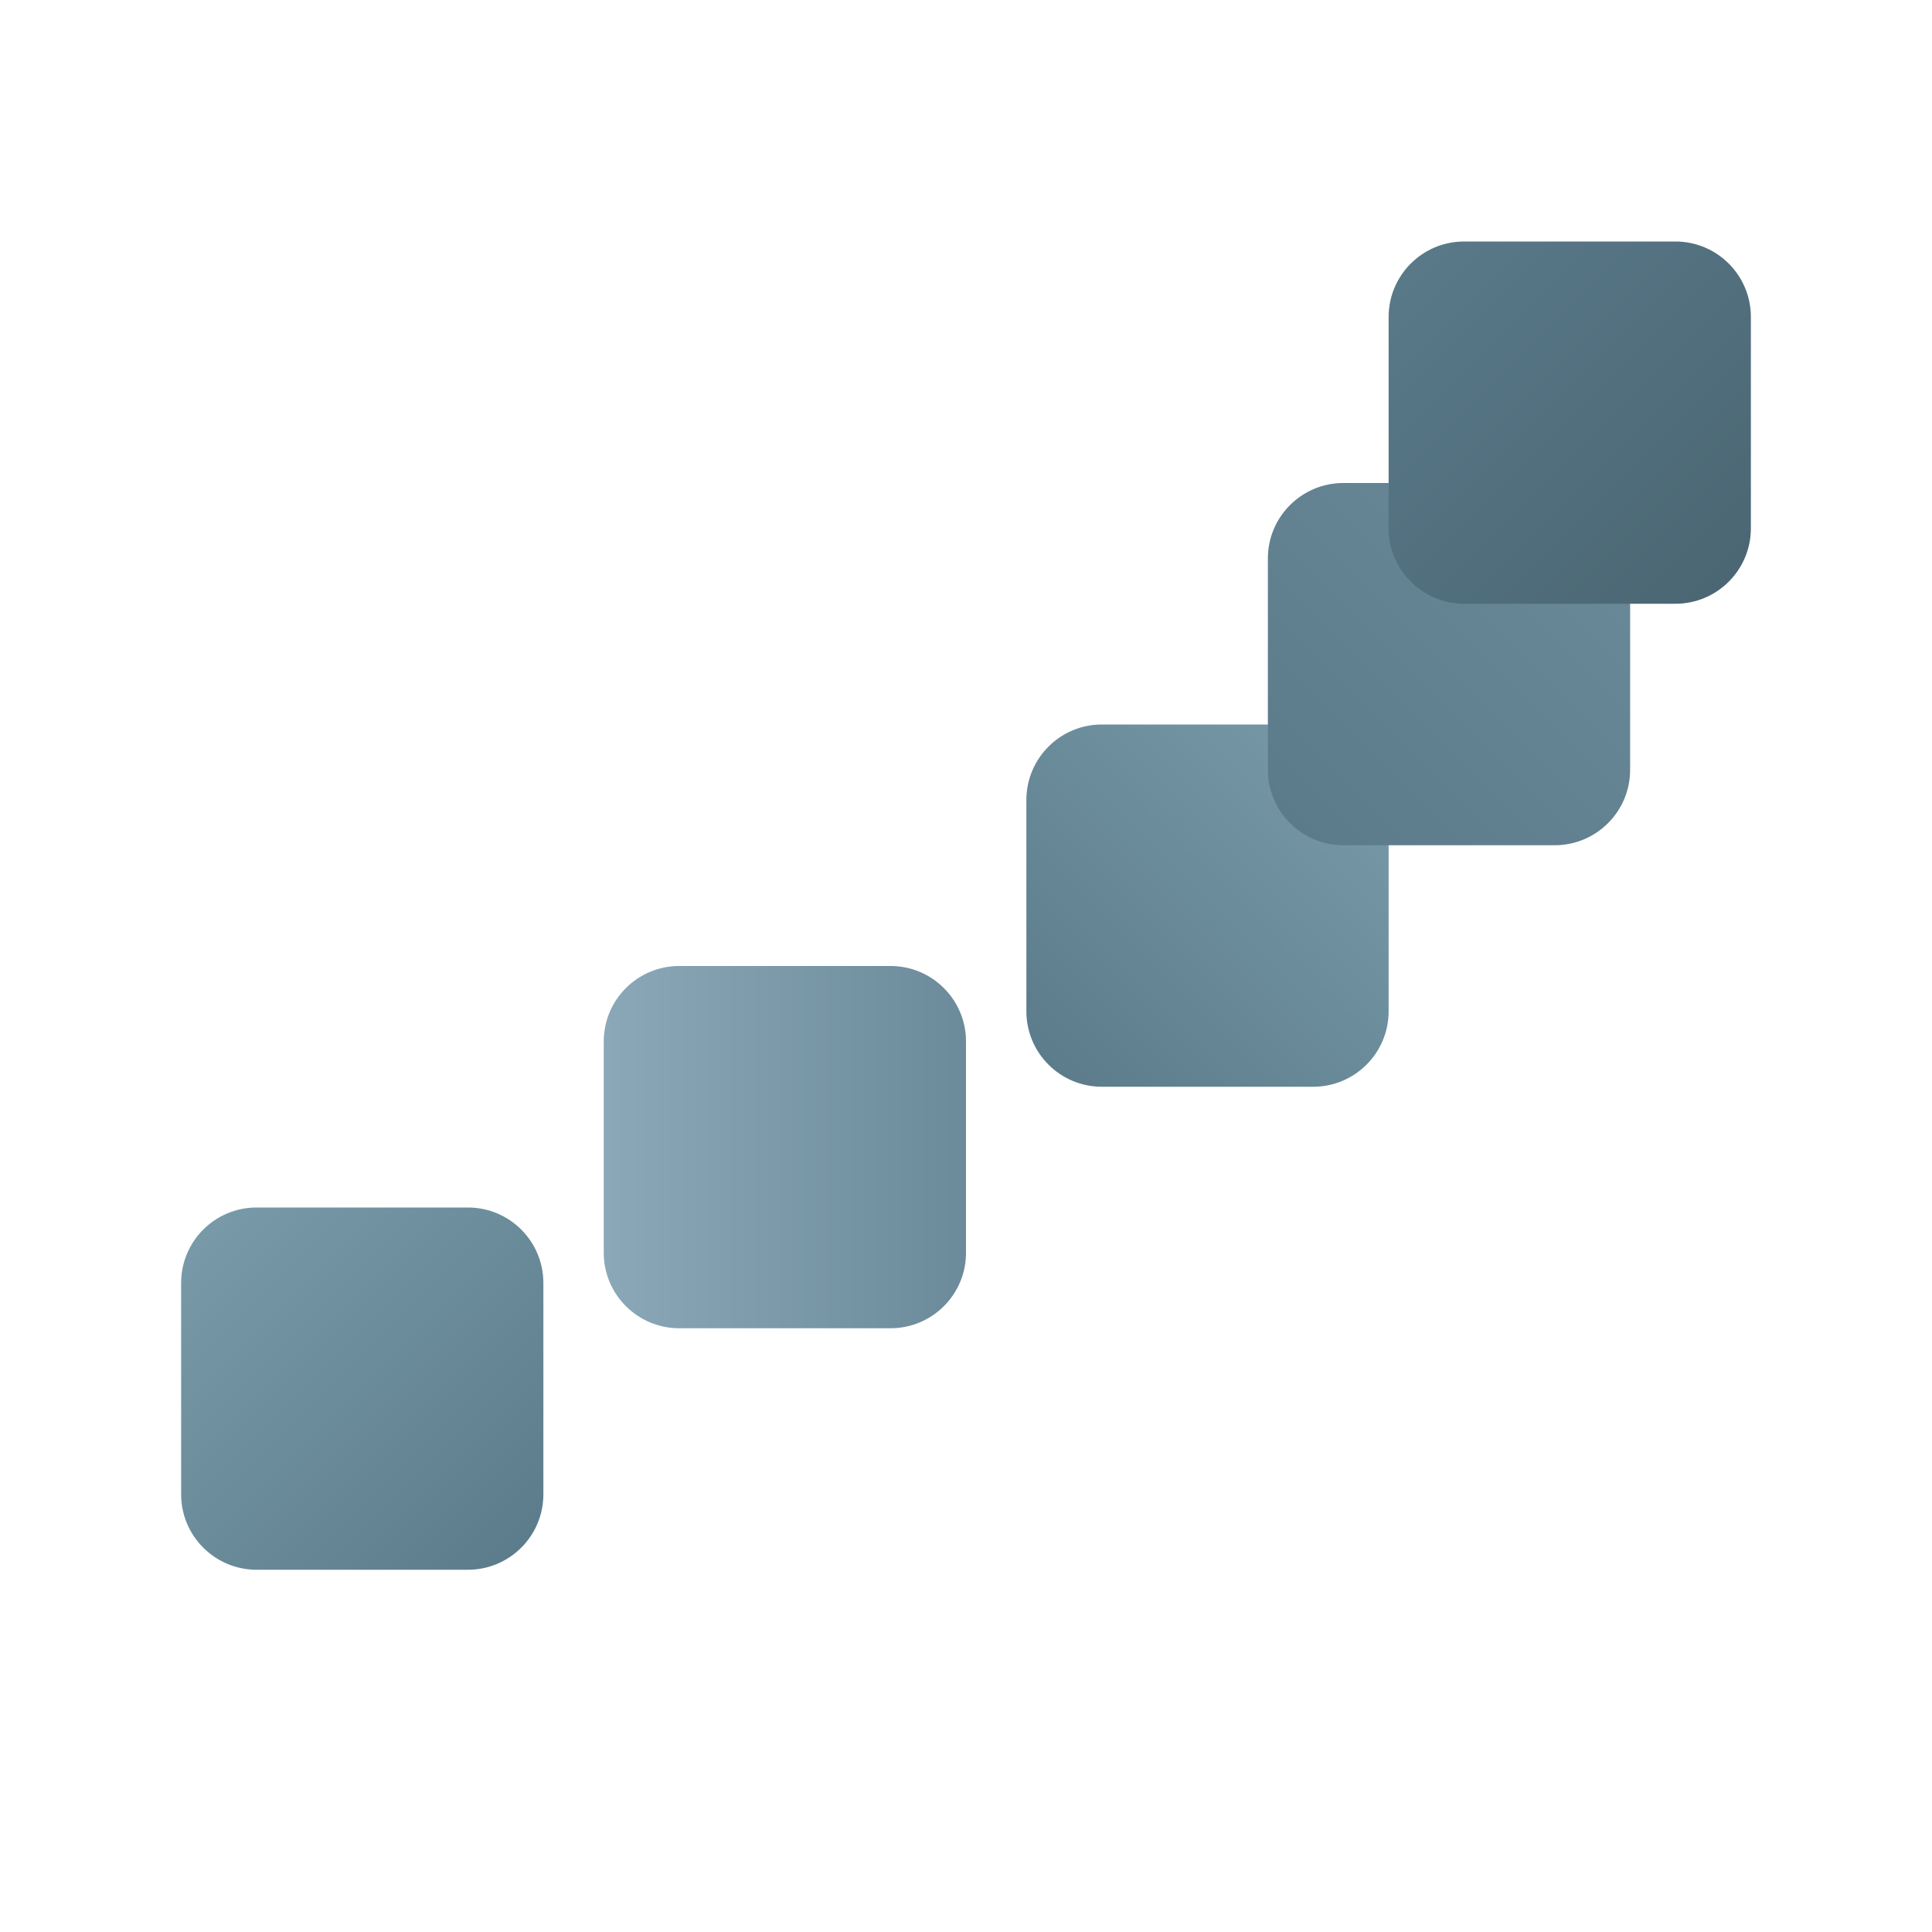
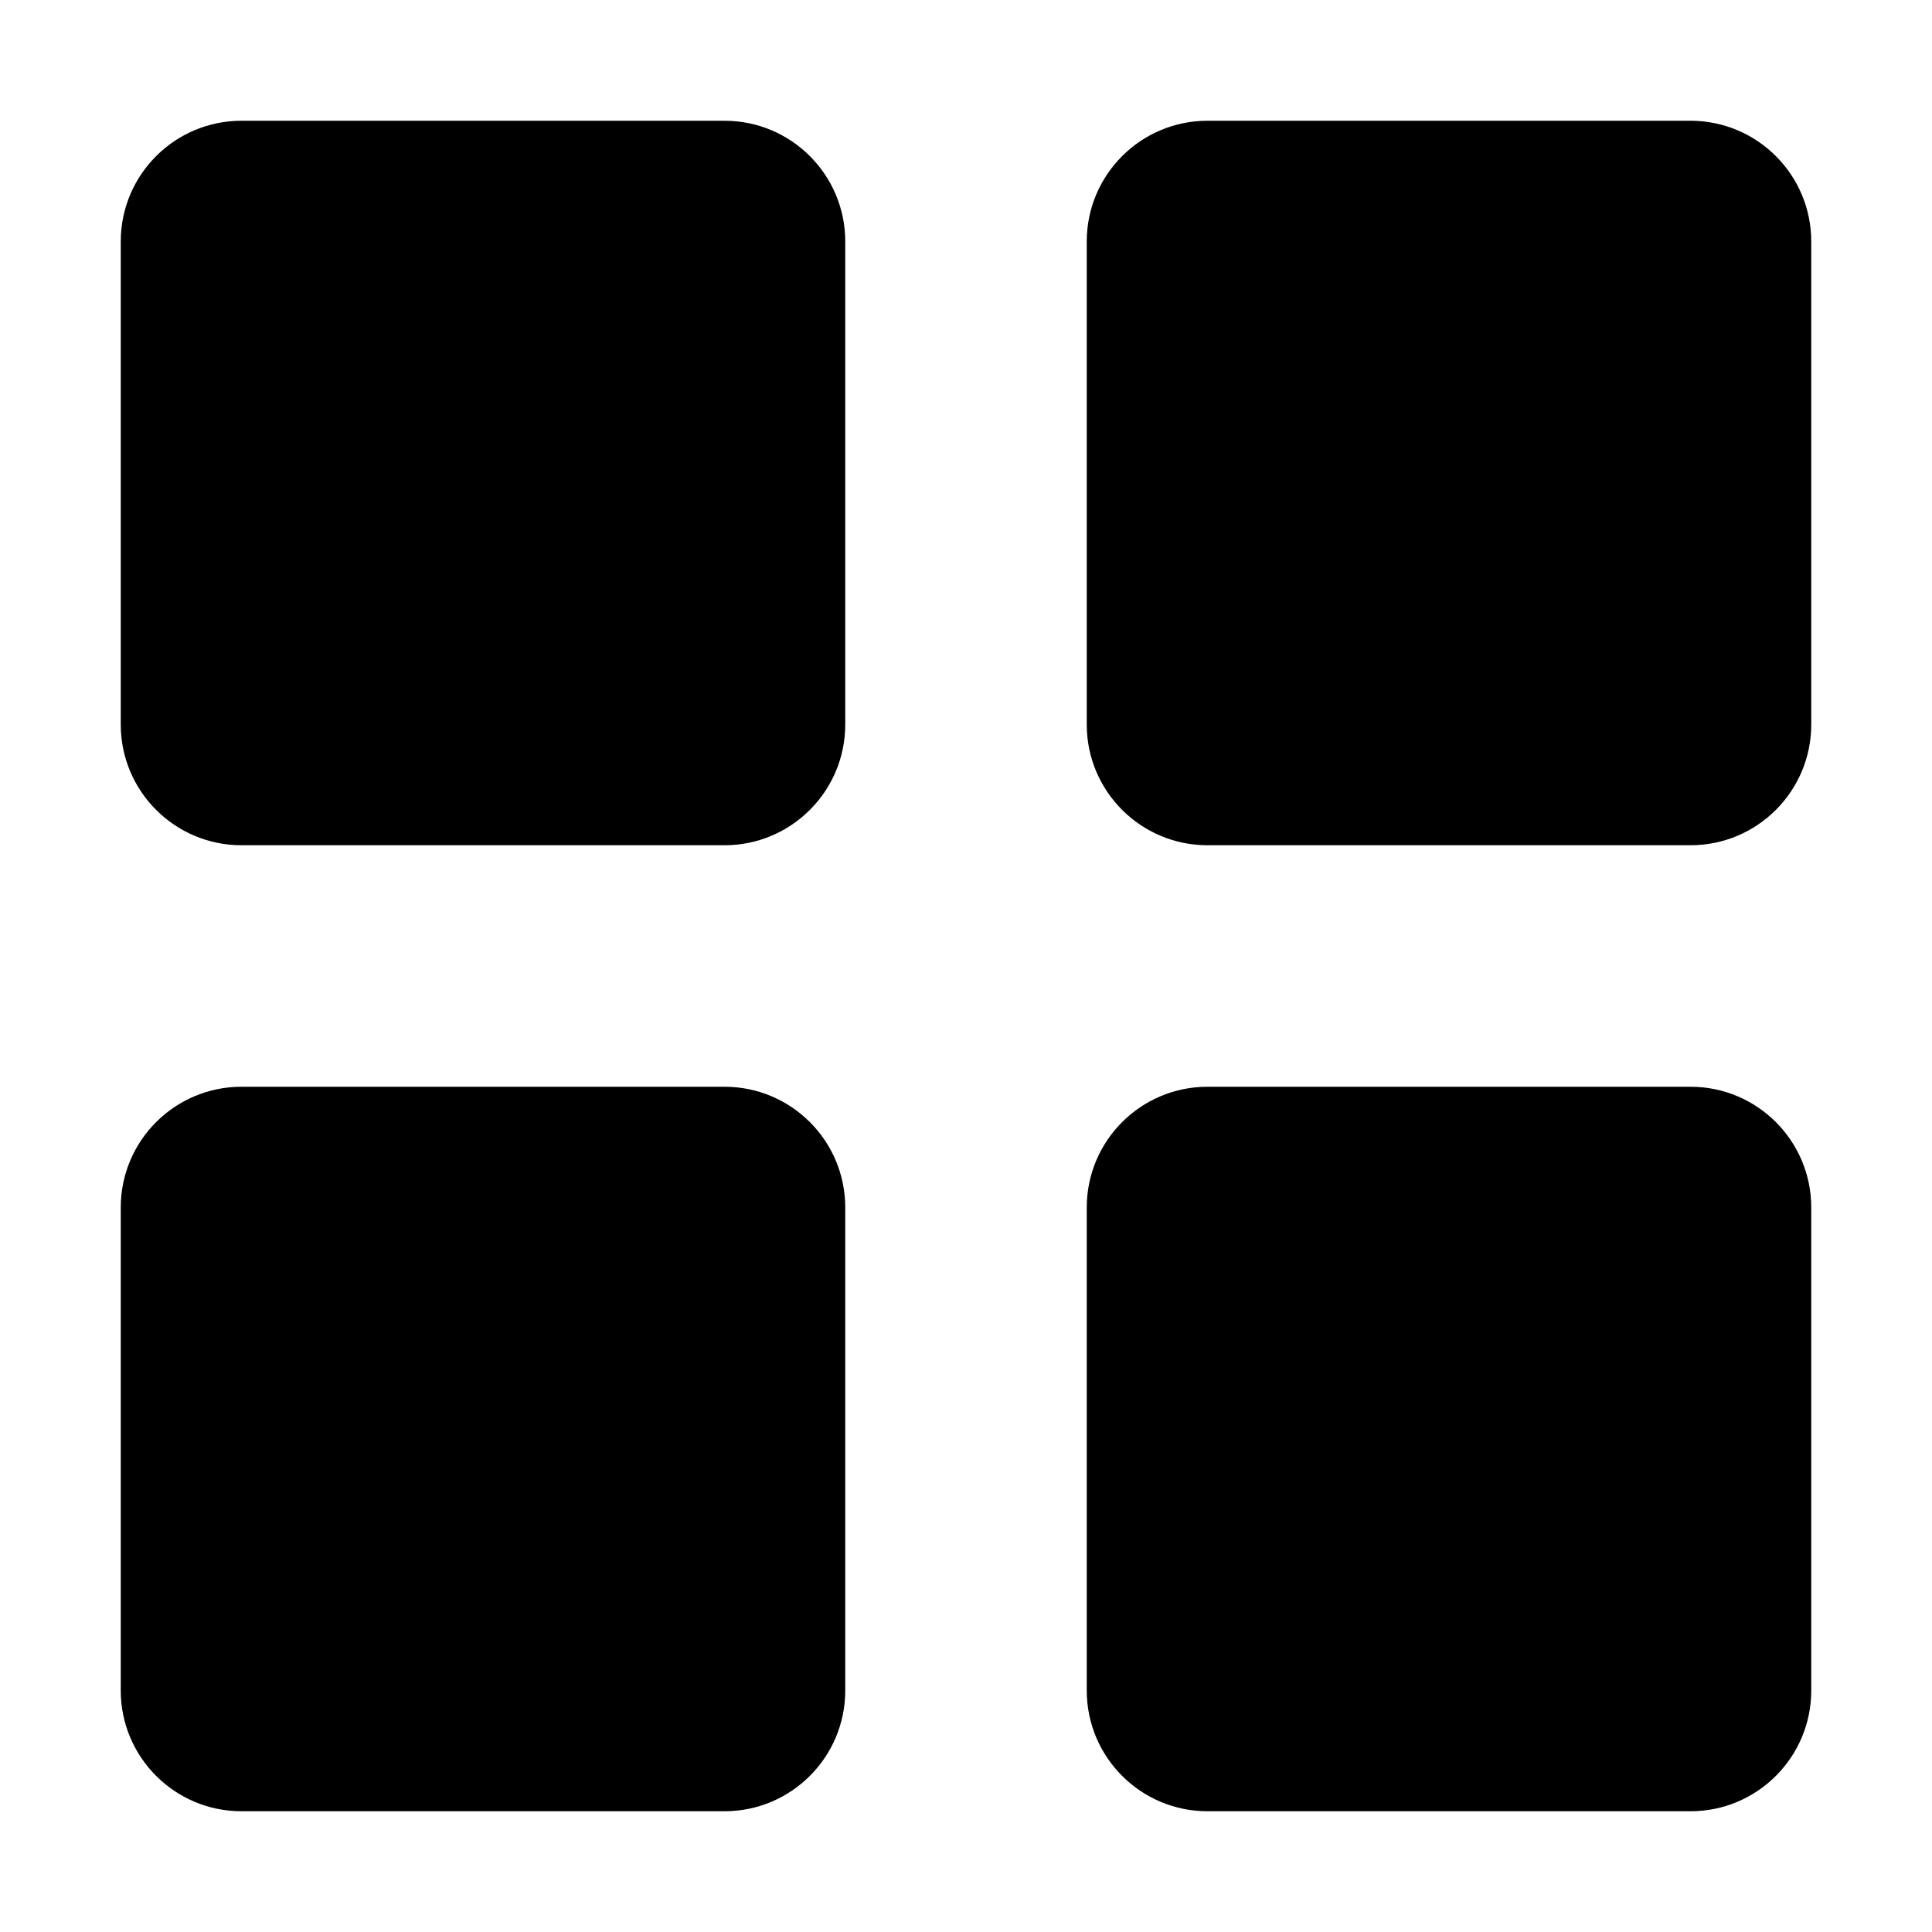
- <svg xmlns="http://www.w3.org/2000/svg" viewBox="0 0 64 64" aria-hidden="true">
-   <defs>
-     <linearGradient id="q1" x1="0%" y1="0%" x2="100%" y2="100%">
-       <stop offset="0%" stop-color="#7a9caa" />
-       <stop offset="100%" stop-color="#5a7a8a" />
-     </linearGradient>
-     <linearGradient id="q2" x1="0%" y1="0%" x2="100%" y2="0%">
-       <stop offset="0%" stop-color="#8ba8b8" />
-       <stop offset="100%" stop-color="#6b8a9a" />
-     </linearGradient>
-     <linearGradient id="q3" x1="0%" y1="100%" x2="100%" y2="0%">
-       <stop offset="0%" stop-color="#5a7a8a" />
-       <stop offset="100%" stop-color="#7a9caa" />
-     </linearGradient>
-     <linearGradient id="q4" x1="100%" y1="0%" x2="0%" y2="100%">
-       <stop offset="0%" stop-color="#6b8a9a" />
-       <stop offset="100%" stop-color="#5a7a8a" />
-     </linearGradient>
-     <linearGradient id="q5" x1="0%" y1="0%" x2="100%" y2="100%">
-       <stop offset="0%" stop-color="#5a7a8a" />
-       <stop offset="100%" stop-color="#4a6572" />
-     </linearGradient>
-   </defs>
-   <rect x="6" y="40" width="12" height="12" rx="2.5" fill="url(#q1)" />
-   <rect x="20" y="32" width="12" height="12" rx="2.5" fill="url(#q2)" />
-   <rect x="34" y="24" width="12" height="12" rx="2.5" fill="url(#q3)" />
-   <rect x="42" y="16" width="12" height="12" rx="2.5" fill="url(#q4)" />
-   <rect x="46" y="8" width="12" height="12" rx="2.5" fill="url(#q5)" />
+ <svg xmlns="http://www.w3.org/2000/svg" viewBox="0 0 32 32" aria-hidden="true">
+   <rect x="2" y="2" width="12" height="12" rx="2" fill="currentColor" />
+   <rect x="18" y="2" width="12" height="12" rx="2" fill="currentColor" />
+   <rect x="2" y="18" width="12" height="12" rx="2" fill="currentColor" />
+   <rect x="18" y="18" width="12" height="12" rx="2" fill="currentColor" />
</svg>
